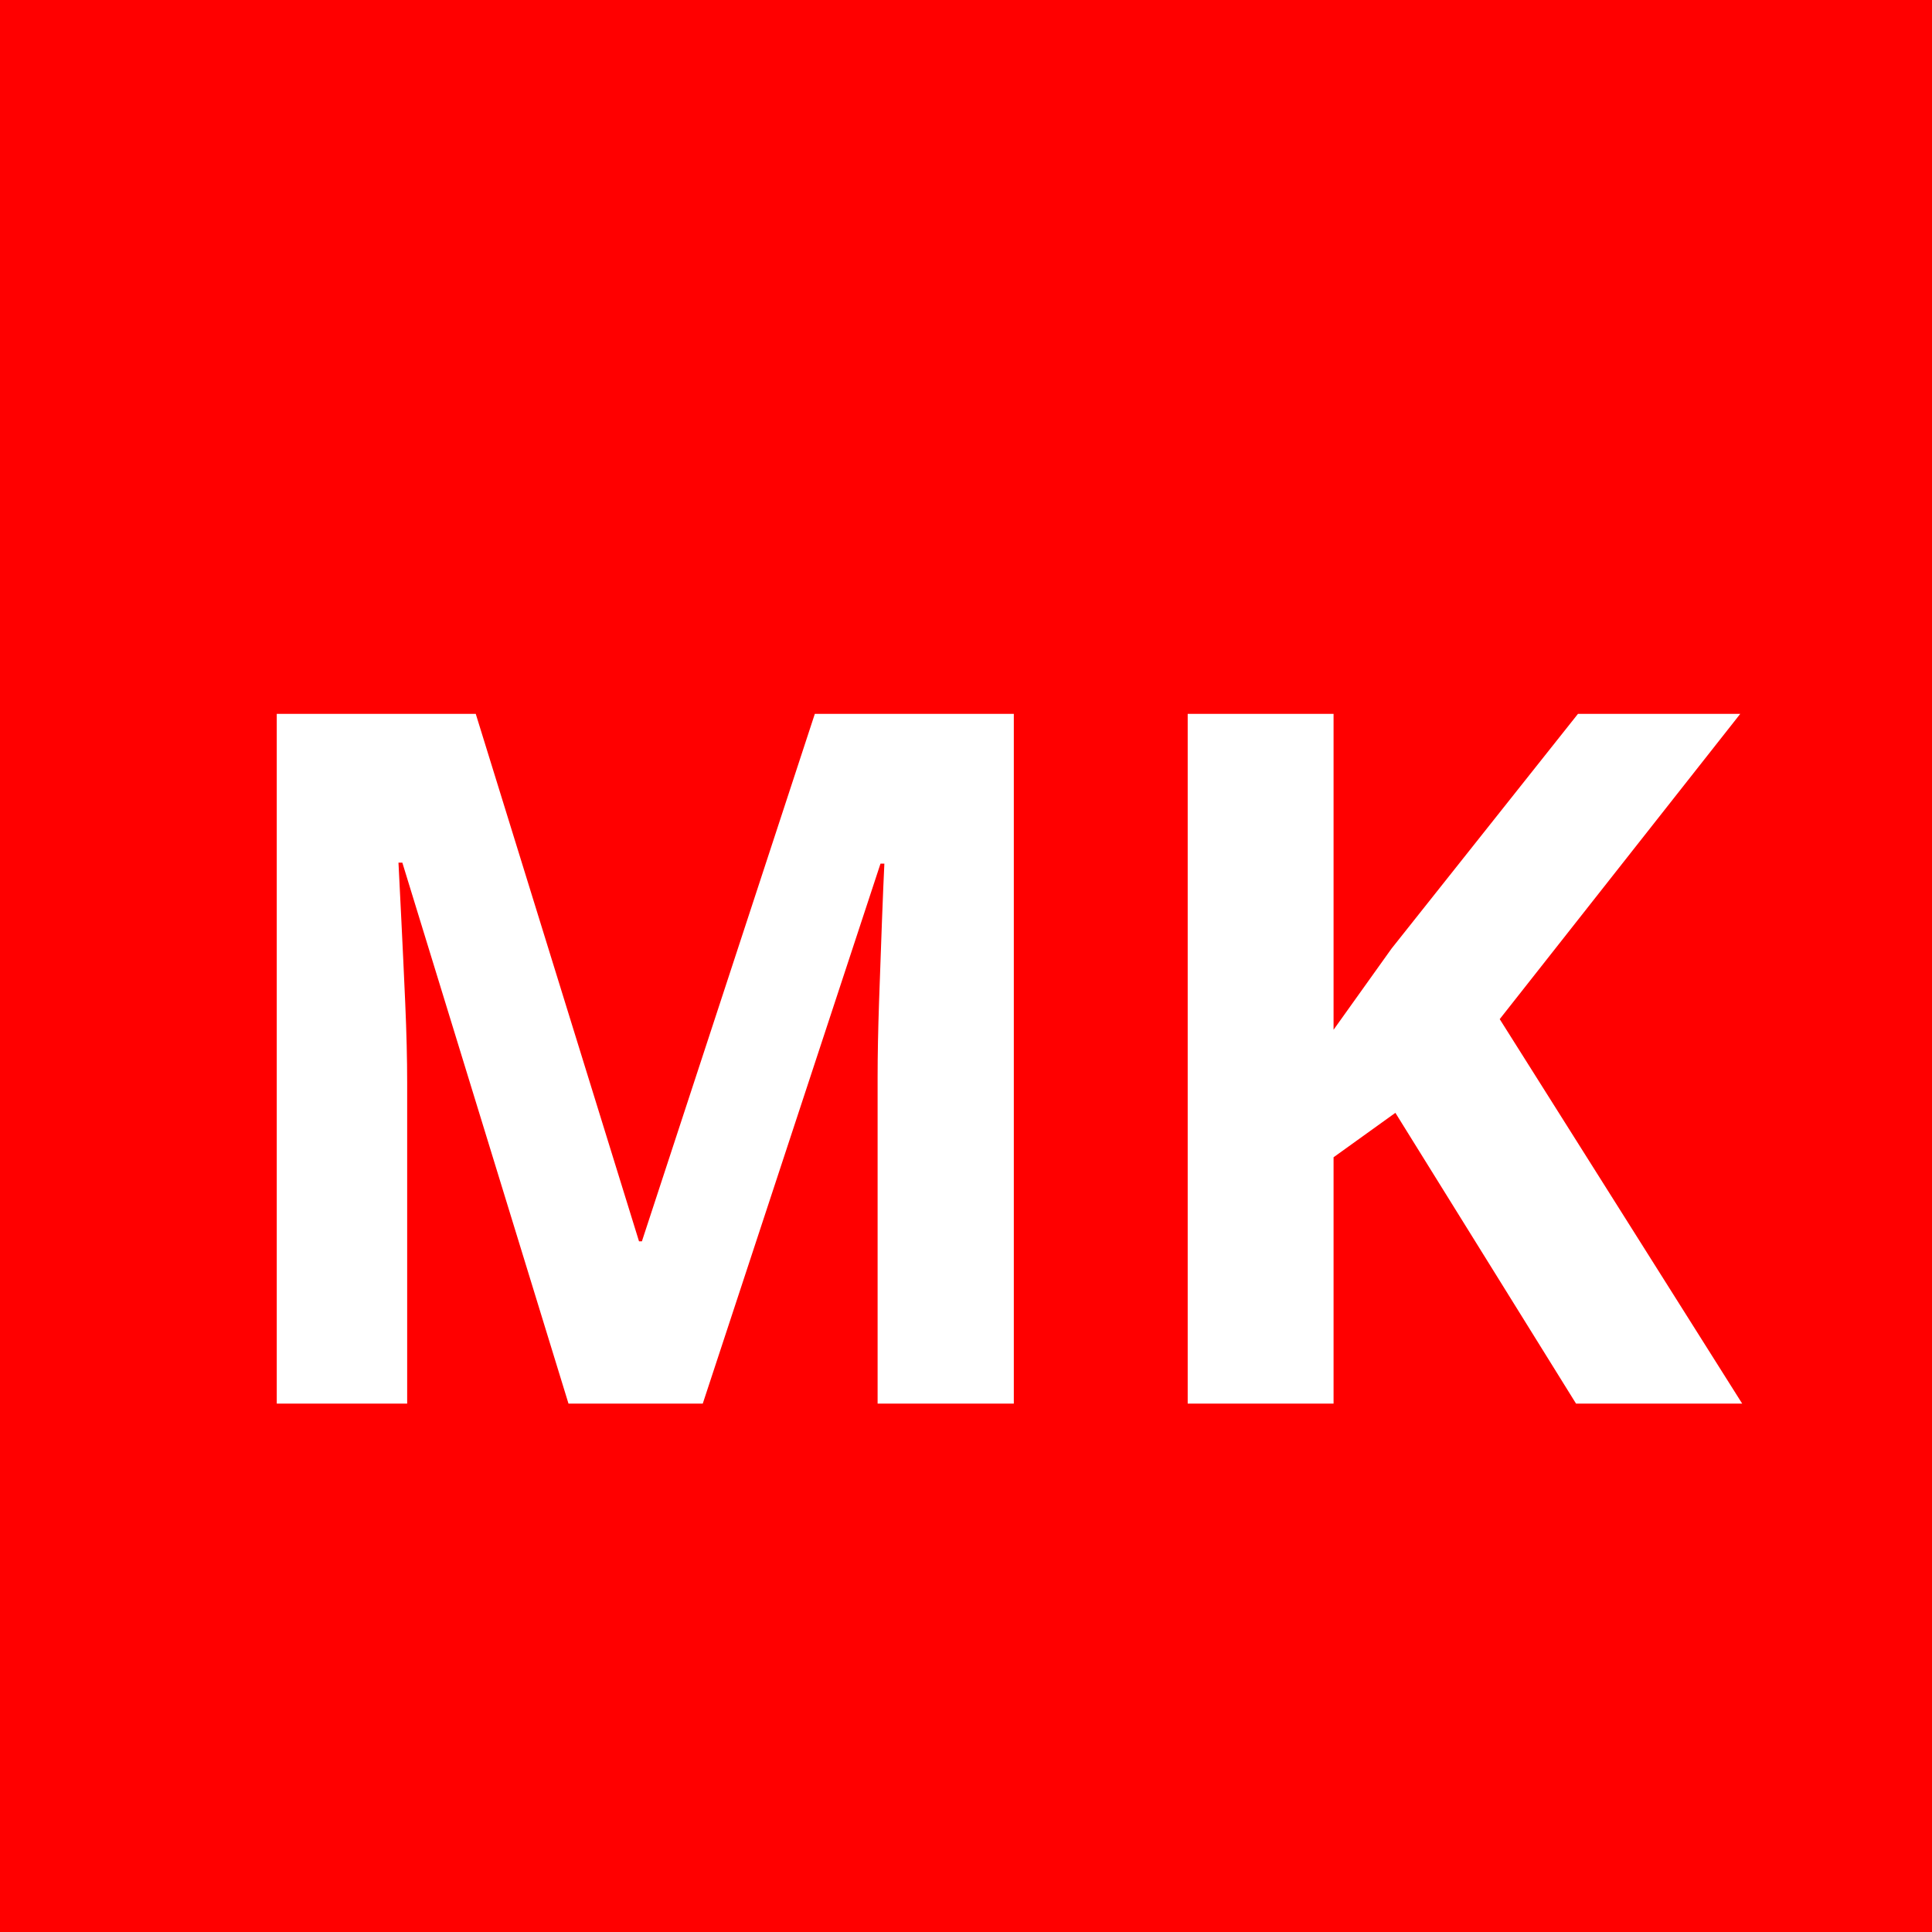
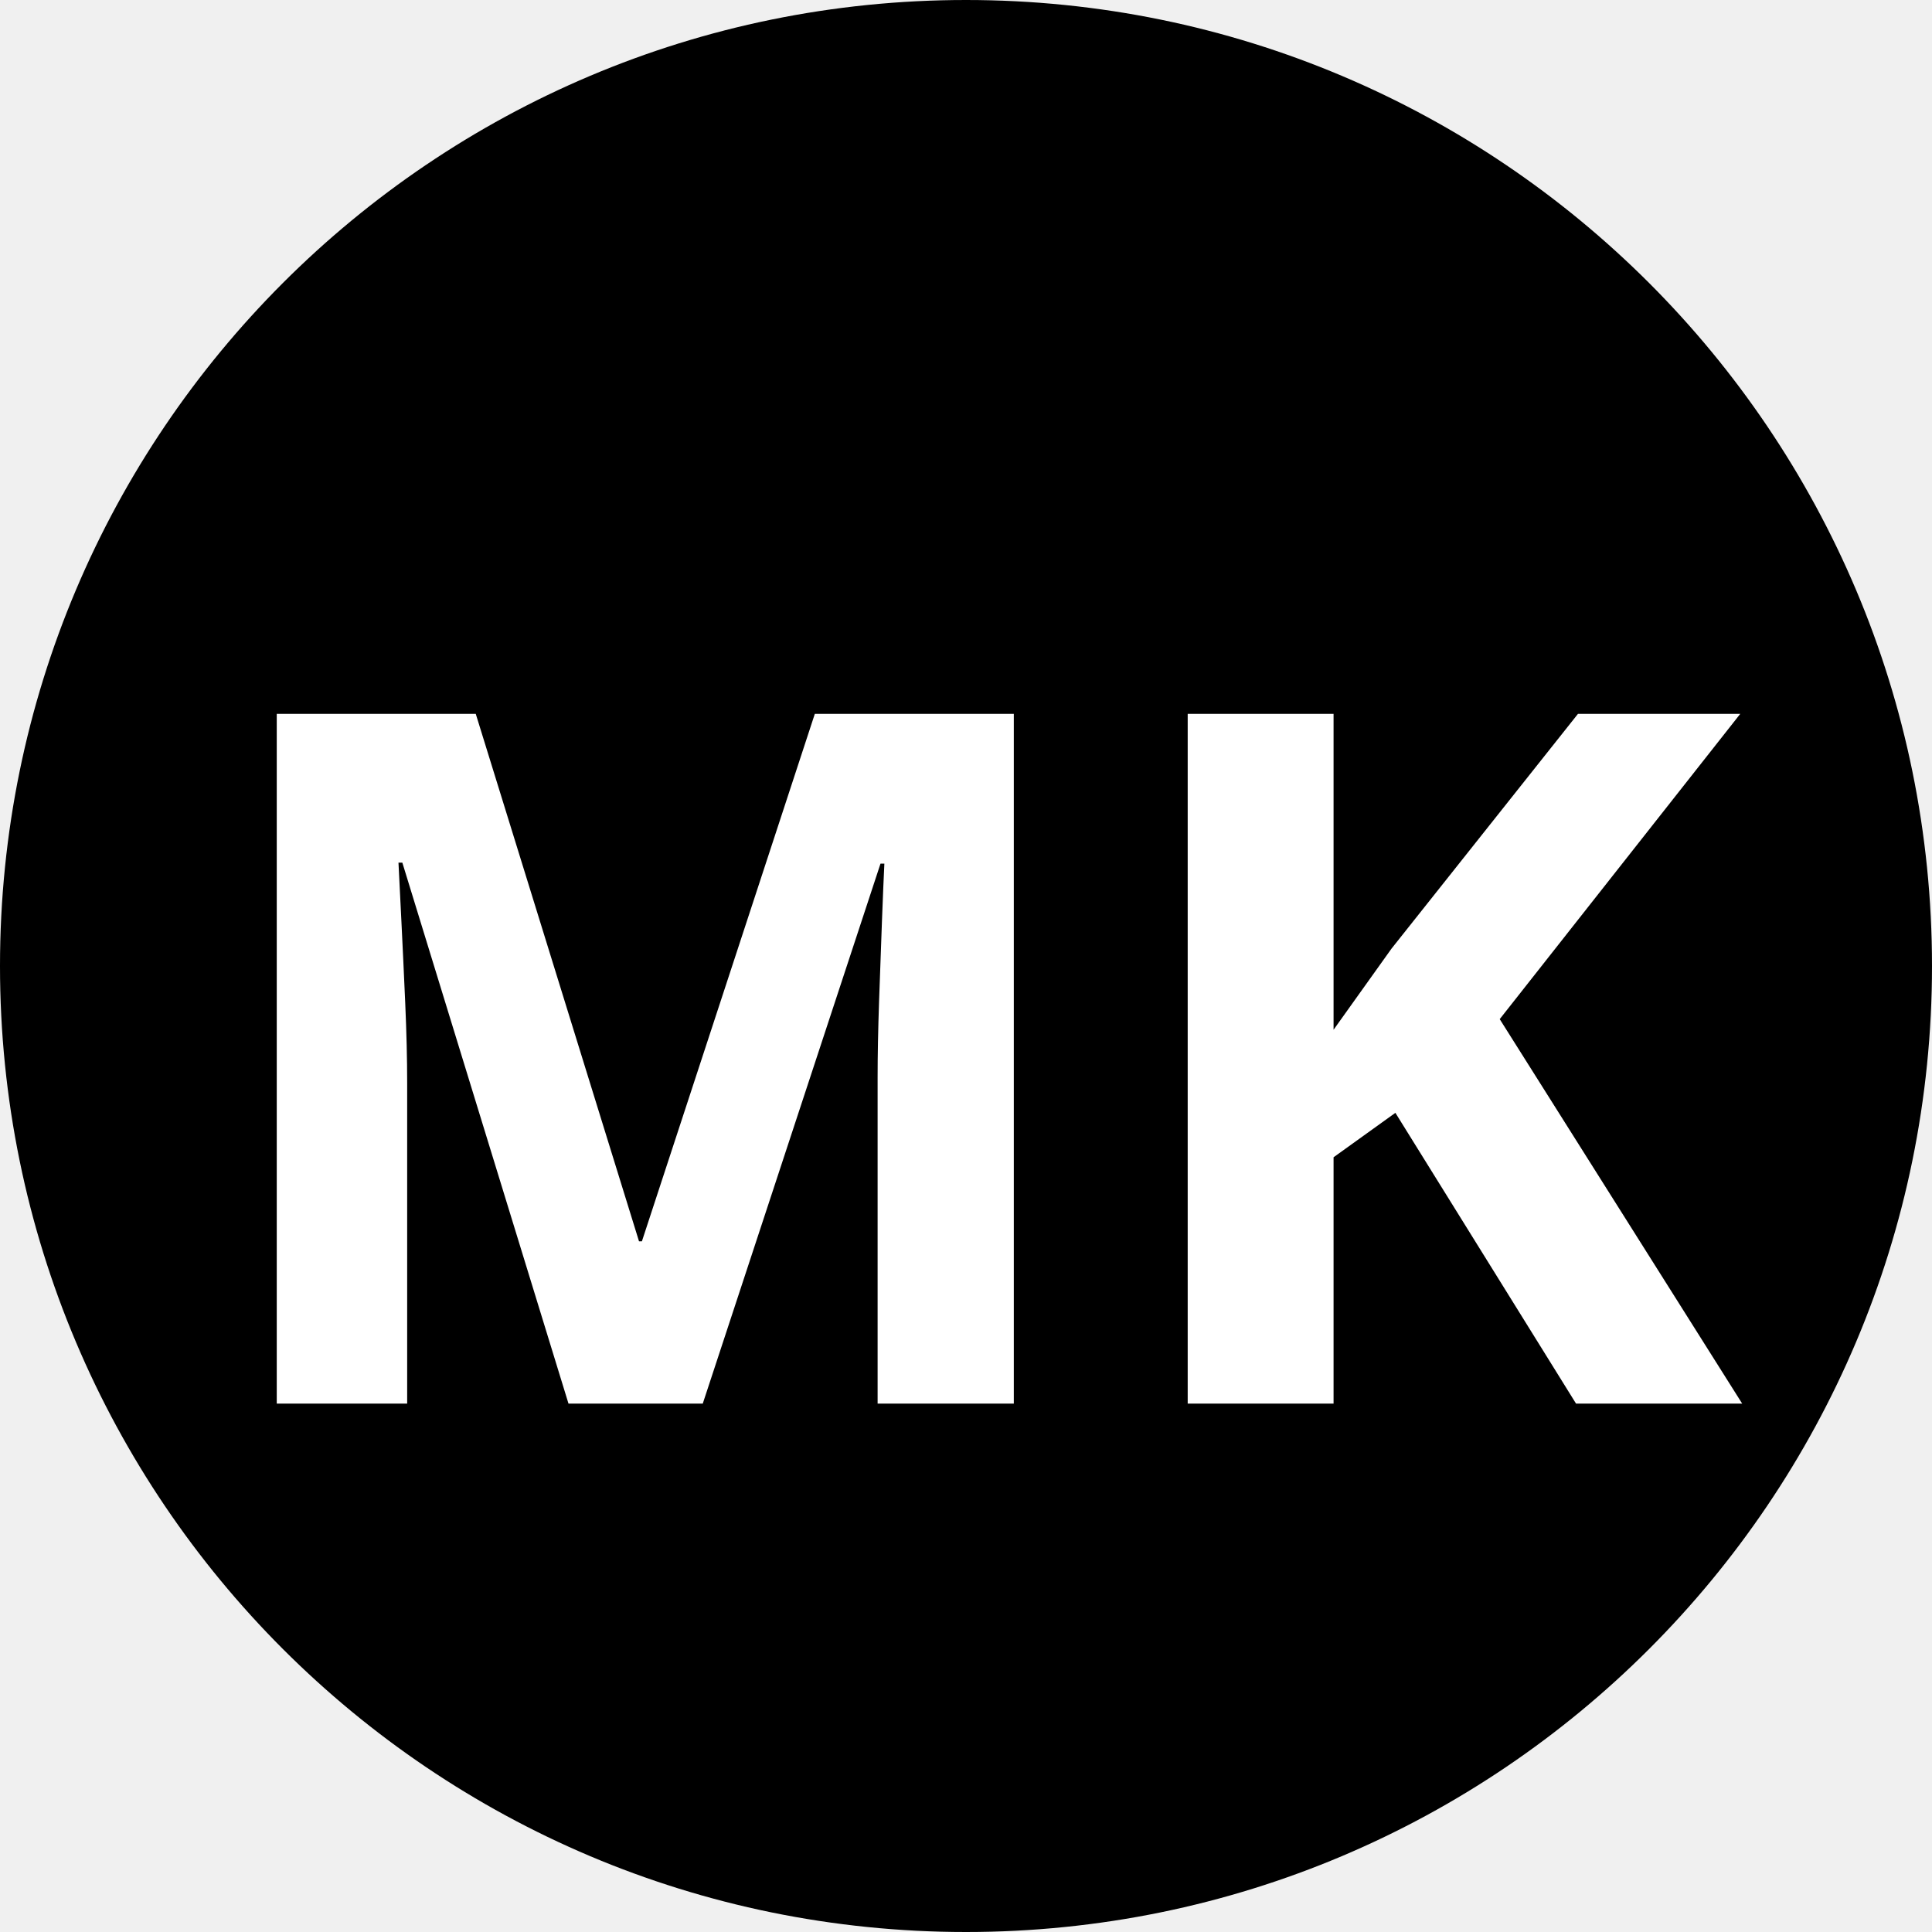
<svg xmlns="http://www.w3.org/2000/svg" style="font-weight:700;" width="500px" height="500px">
  <defs>
    <style type="text/css">@font-face {font-family: "montserratbold";src: url("https://cdn.oxro.io/fonts/montserrat-bold-webfont.woff2") format("woff2"),url("https://cdn.oxro.io/fonts/montserrat-bold-webfont.woff") format("woff");font-weight: normal;font-style: normal;}</style>
  </defs>
-   <rect x="0" y="0" width="500" height="500" rx="0" style="fill:red" />
+   <rect x="0" y="0" width="500" height="500" rx="400" style="fill:#000000" />
  <text x="50%" y="50%" dy=".1em" fill="#fff" text-anchor="middle" dominant-baseline="middle" style="font-family: &quot;Montserrat&quot;, sans-serif; font-size: 250px; line-height: 1">MK</text>
</svg>
